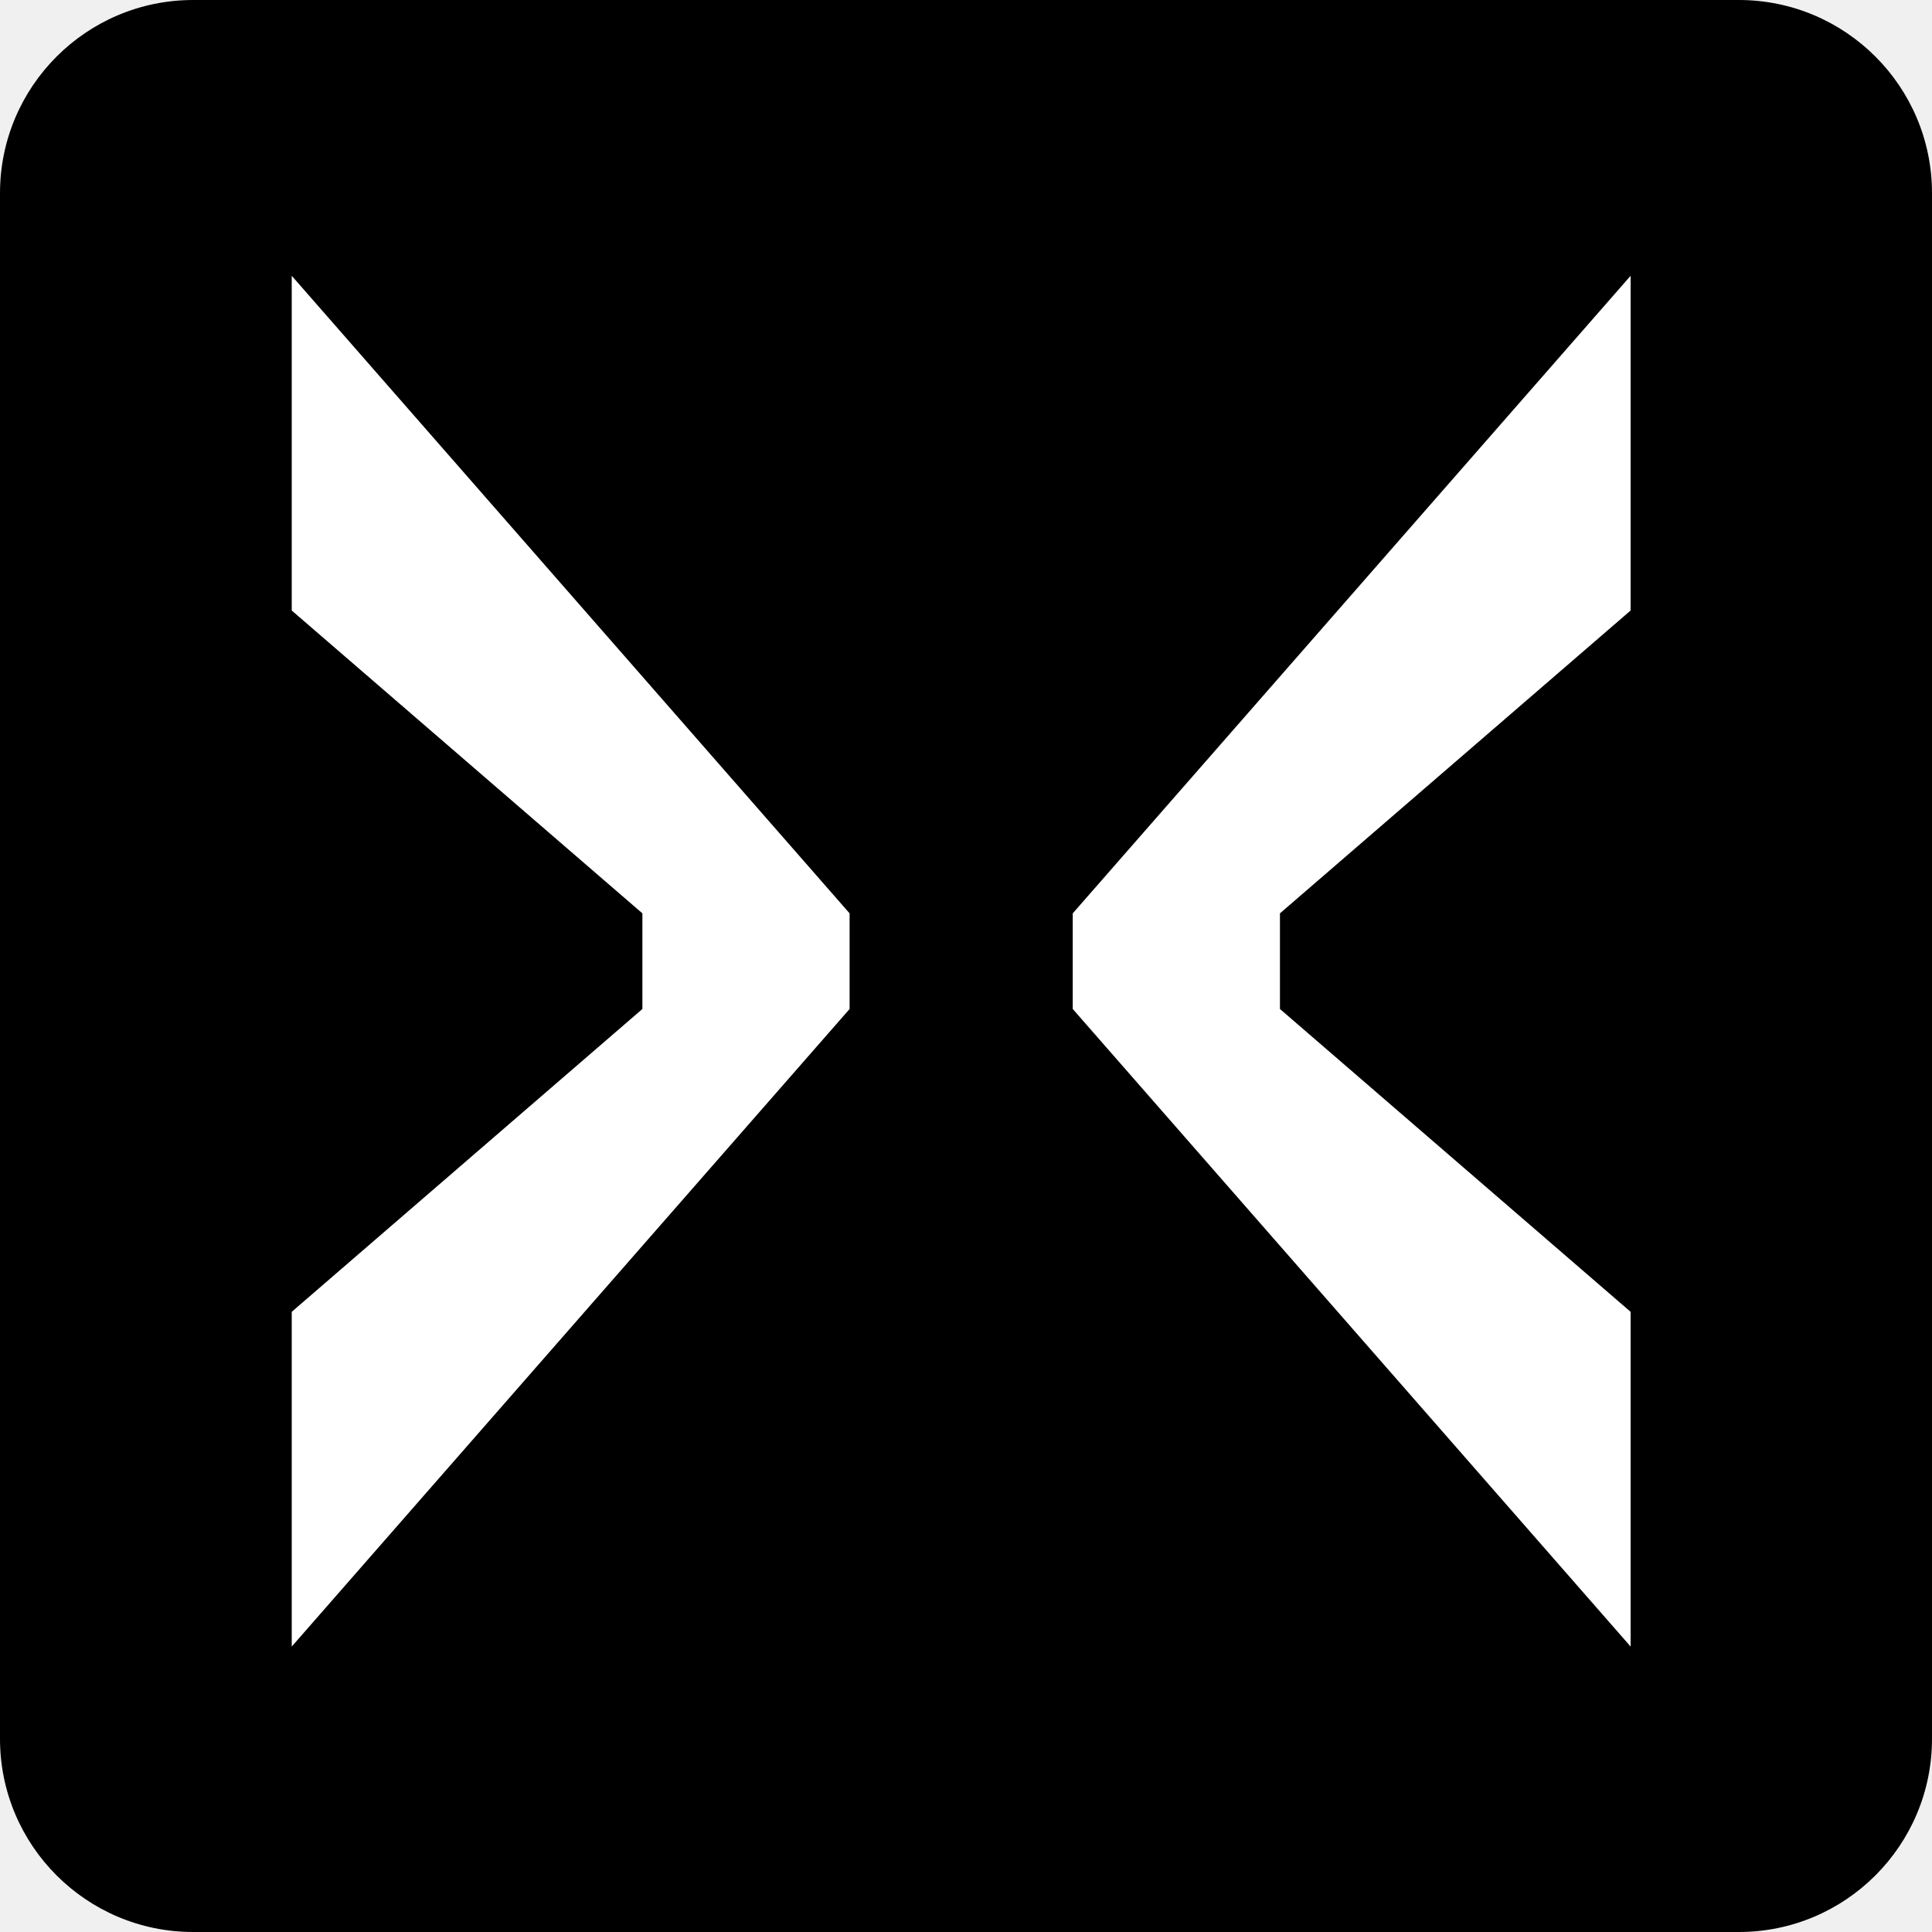
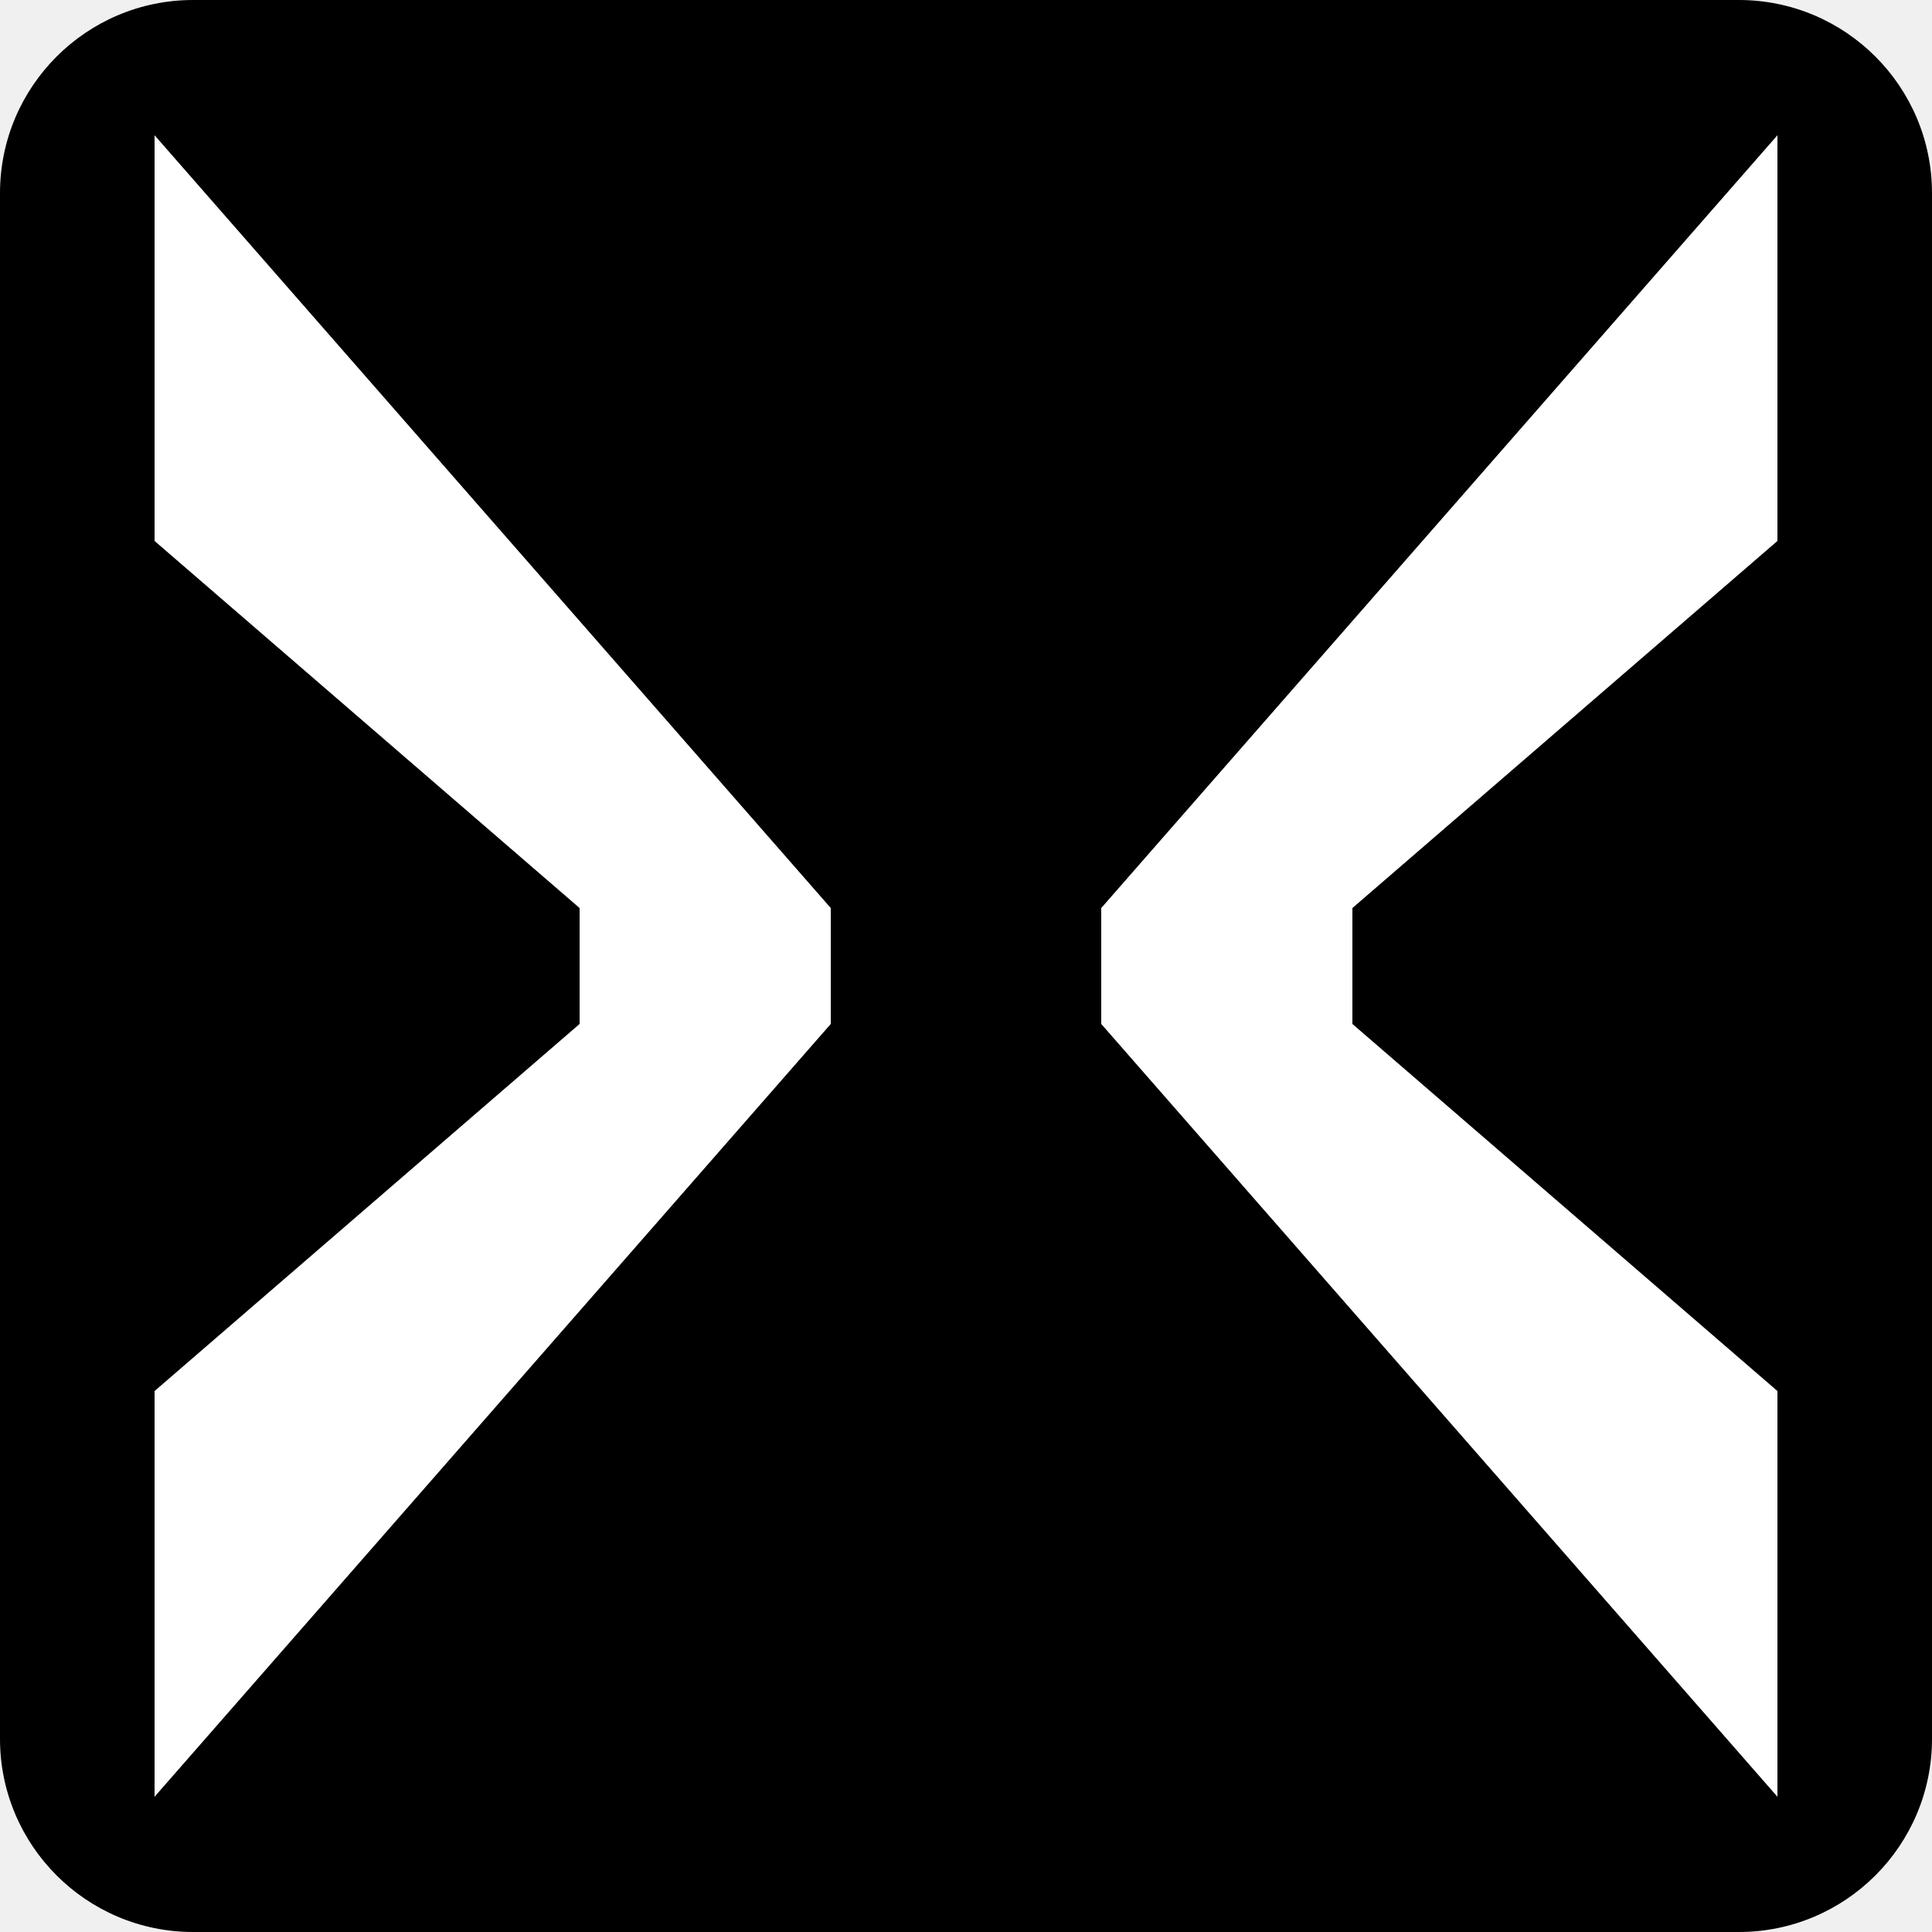
- <svg xmlns="http://www.w3.org/2000/svg" viewBox="0 0 40 40" width="40" height="40">
-   <rect x="0" y="0" width="40" height="40" rx="4" fill="#000000" />
-   <g transform="translate(3.4,3.4) scale(0.33)">
-     <polygon points="8,7 43,47 43,53 8,93 8,72 30,53 30,47 8,28" fill="#FFFFFF" />
-     <polygon points="92,7 57,47 57,53 92,93 92,72 70,53 70,47 92,28" fill="#FFFFFF" />
-   </g>
+ <svg xmlns="http://www.w3.org/2000/svg" viewBox="0 0 100 100" width="100" height="100">
+   <rect width="100" height="100" rx="10" fill="#000000" />
+   <polygon points="8,7 43,47 43,53 8,93 8,72 30,53 30,47 8,28" fill="#FFFFFF" />
+   <polygon points="92,7 57,47 57,53 92,93 92,72 70,53 70,47 92,28" fill="#FFFFFF" />
</svg>
